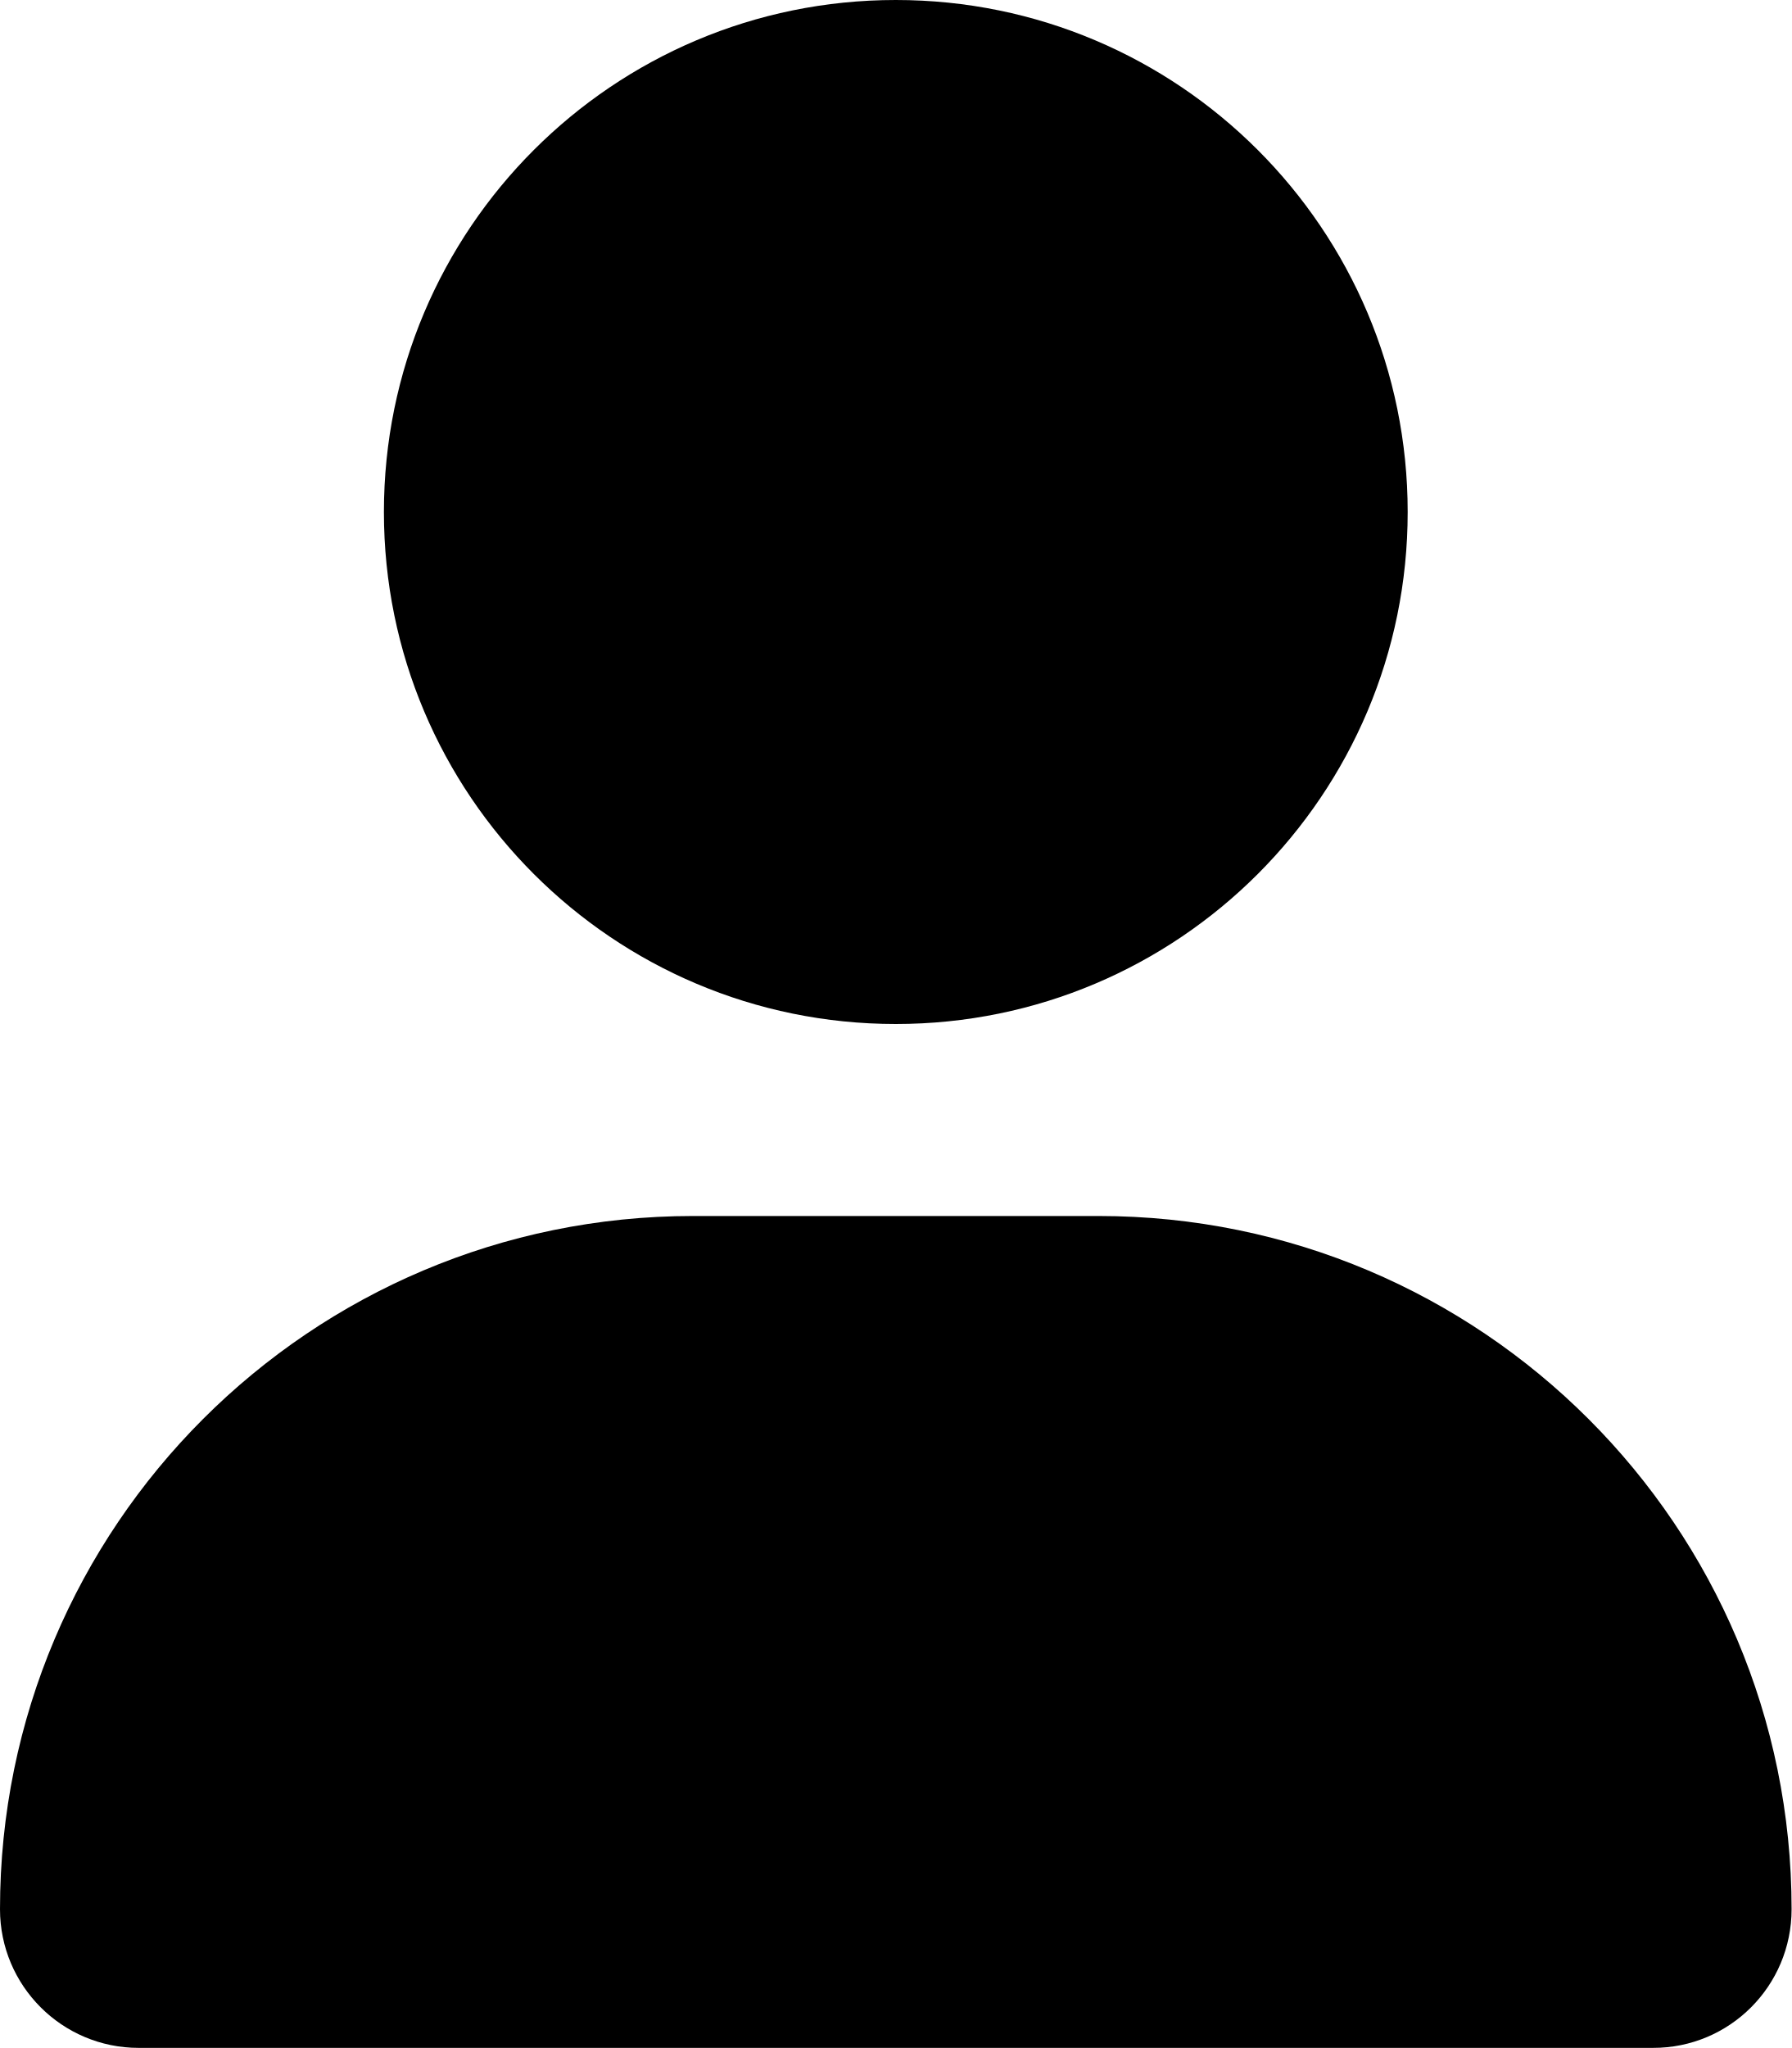
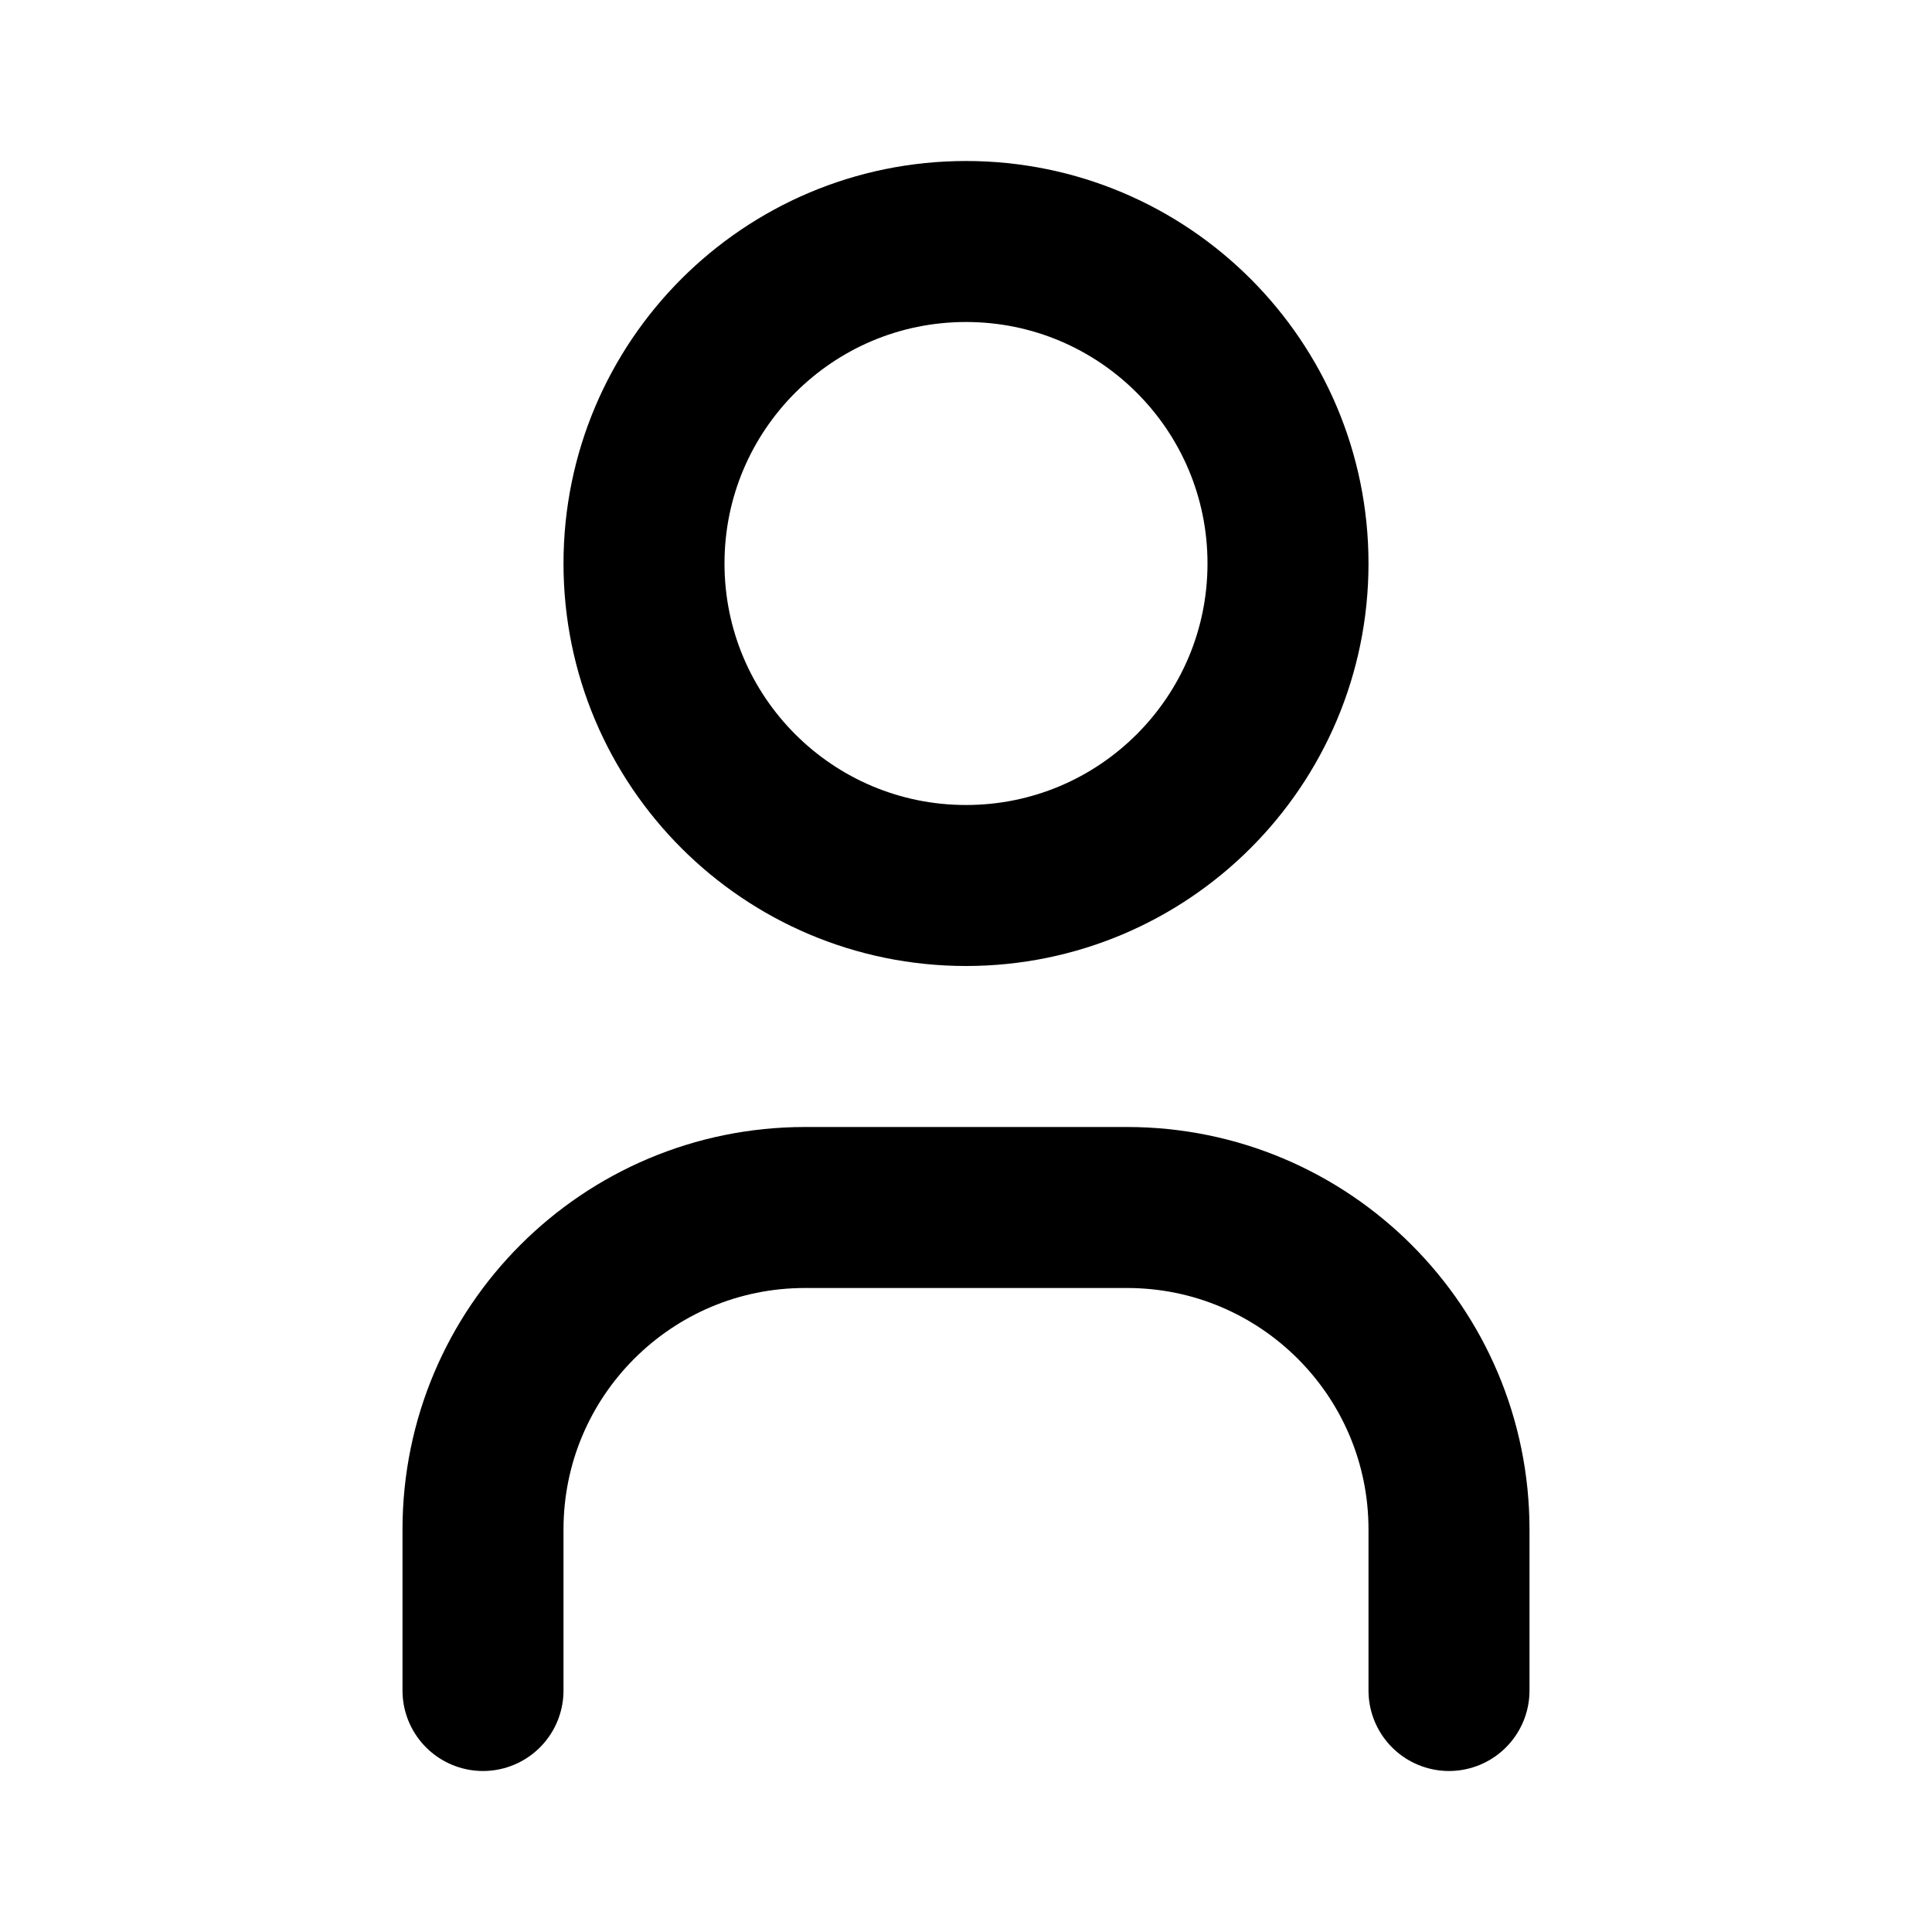
- <svg xmlns="http://www.w3.org/2000/svg" viewBox="0 0 448 512">
-   <path d="M224 256c70.7 0 128-57.31 128-128s-57.3-128-128-128C153.3 0 96 57.31 96 128S153.3 256 224 256zM274.7 304H173.3C77.61 304 0 381.6 0 477.3c0 19.14 15.52 34.67 34.66 34.67h378.7C432.5 512 448 496.5 448 477.3C448 381.6 370.4 304 274.7 304z" />
+ <svg xmlns="http://www.w3.org/2000/svg" class="icon icon-tabler icon-tabler-user" width="24" height="24" viewBox="0 0 24 24" stroke-width="2" stroke="currentColor" fill="none" stroke-linecap="round" stroke-linejoin="round">
+   <path stroke="none" d="M0 0h24v24H0z" />
+   <circle cx="12" cy="7" r="4" />
+   <path d="M6 21v-2a4 4 0 0 1 4 -4h4a4 4 0 0 1 4 4v2" />
</svg>
